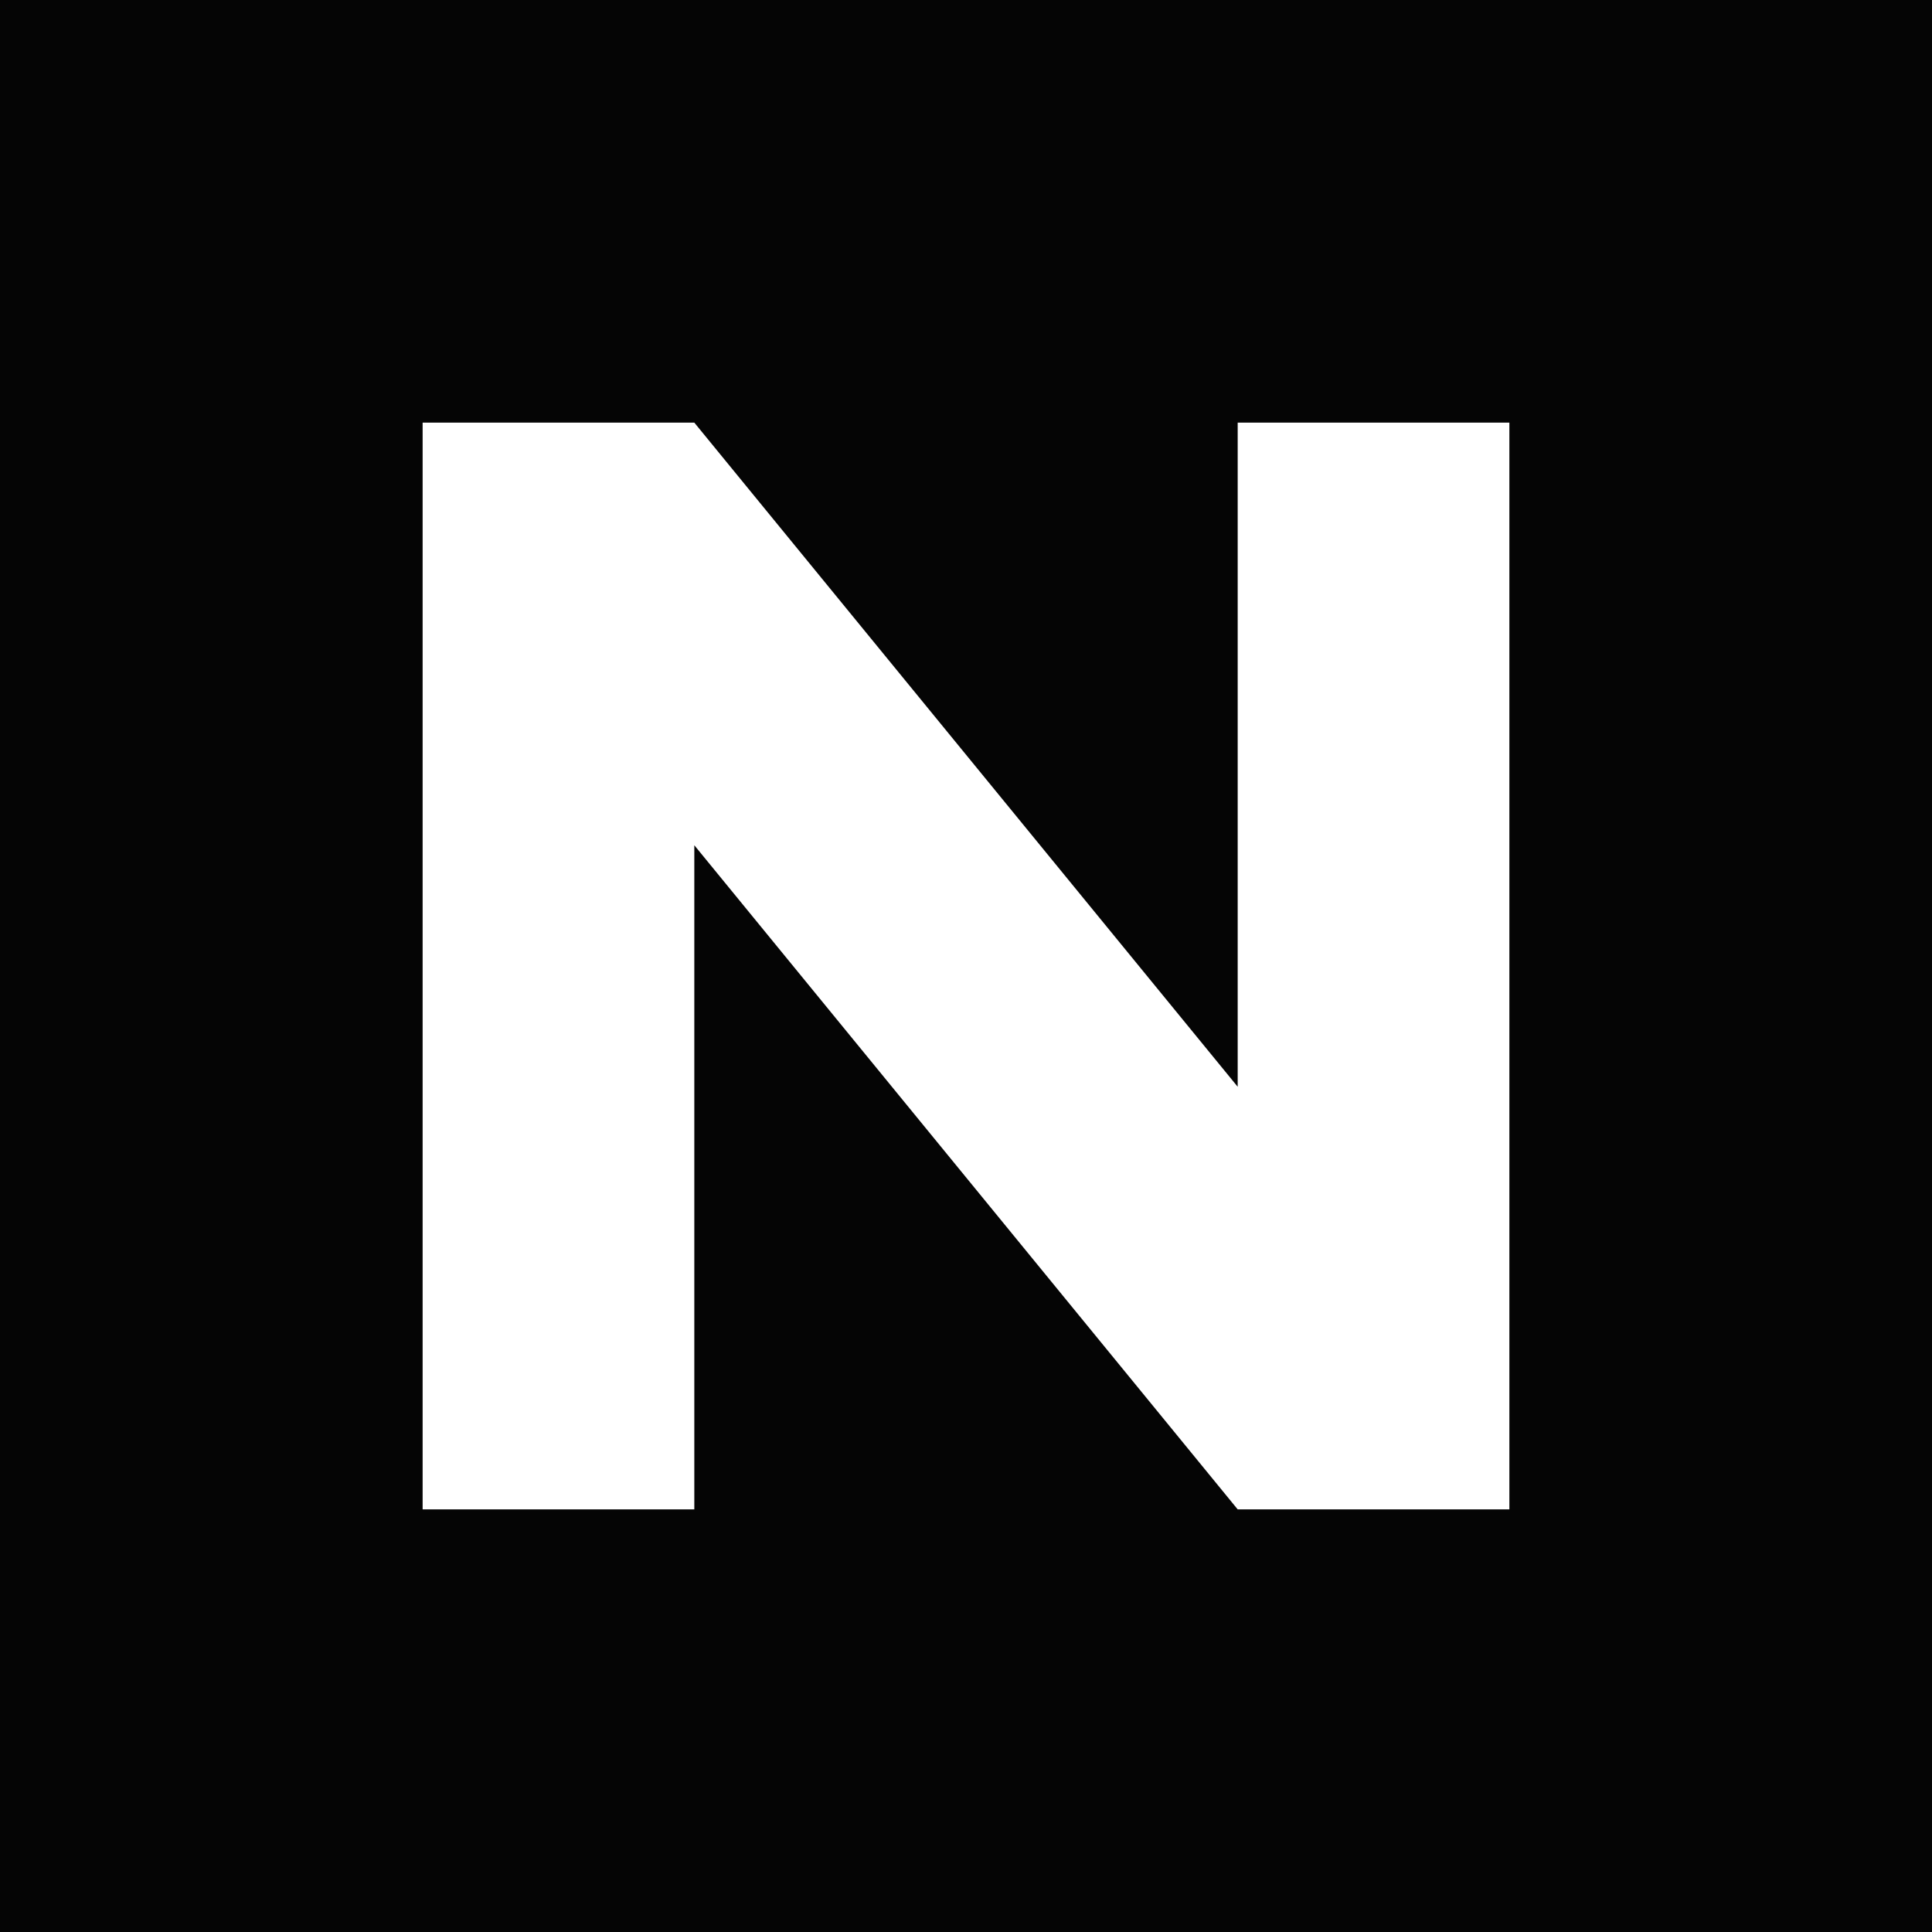
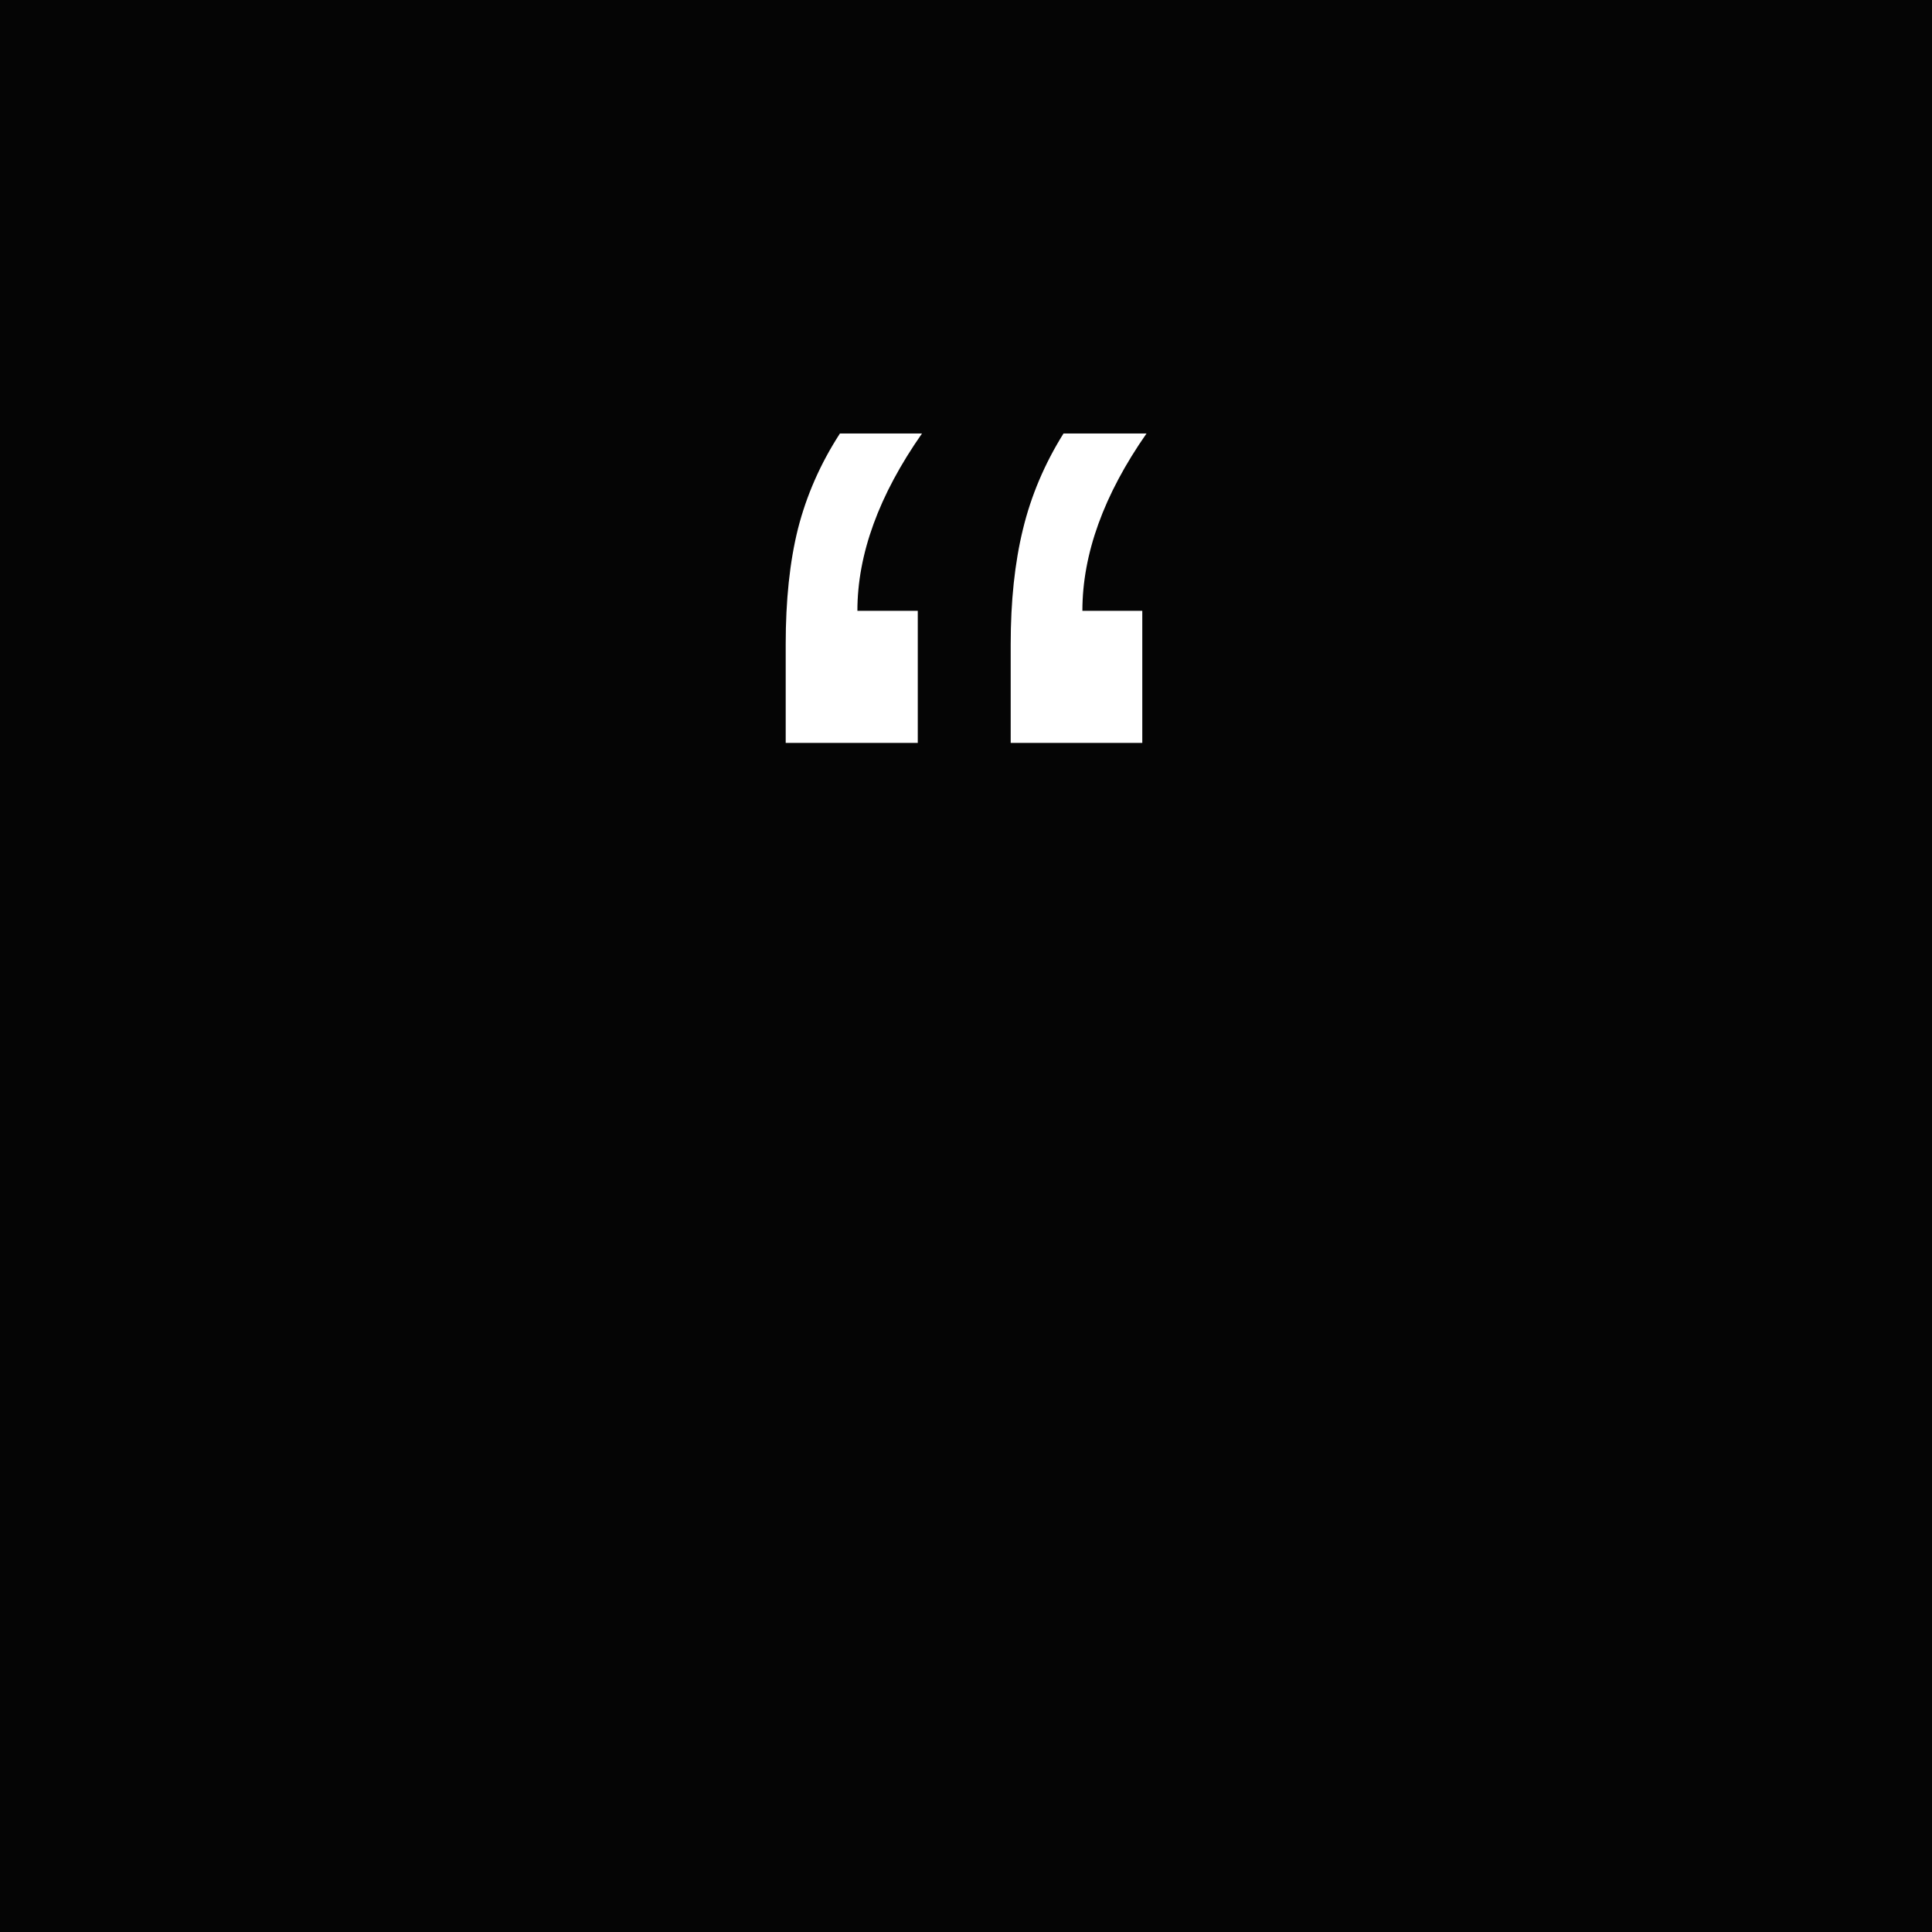
- <svg xmlns="http://www.w3.org/2000/svg" viewBox="0 0 64 64" role="img" aria-label="N">
+ <svg xmlns="http://www.w3.org/2000/svg" viewBox="0 0 64 64" role="img" aria-label="Quote mark">
  <rect width="64" height="64" fill="#050505" />
-   <path fill="#fff" d="M14 50V14h9l18 22V14h9v36h-9L23 28v22z" />
+   <text x="32" y="46" fill="#fff" font-family="Space Grotesk, Arial, sans-serif" font-size="46" font-weight="500" text-anchor="middle">“</text>
</svg>
